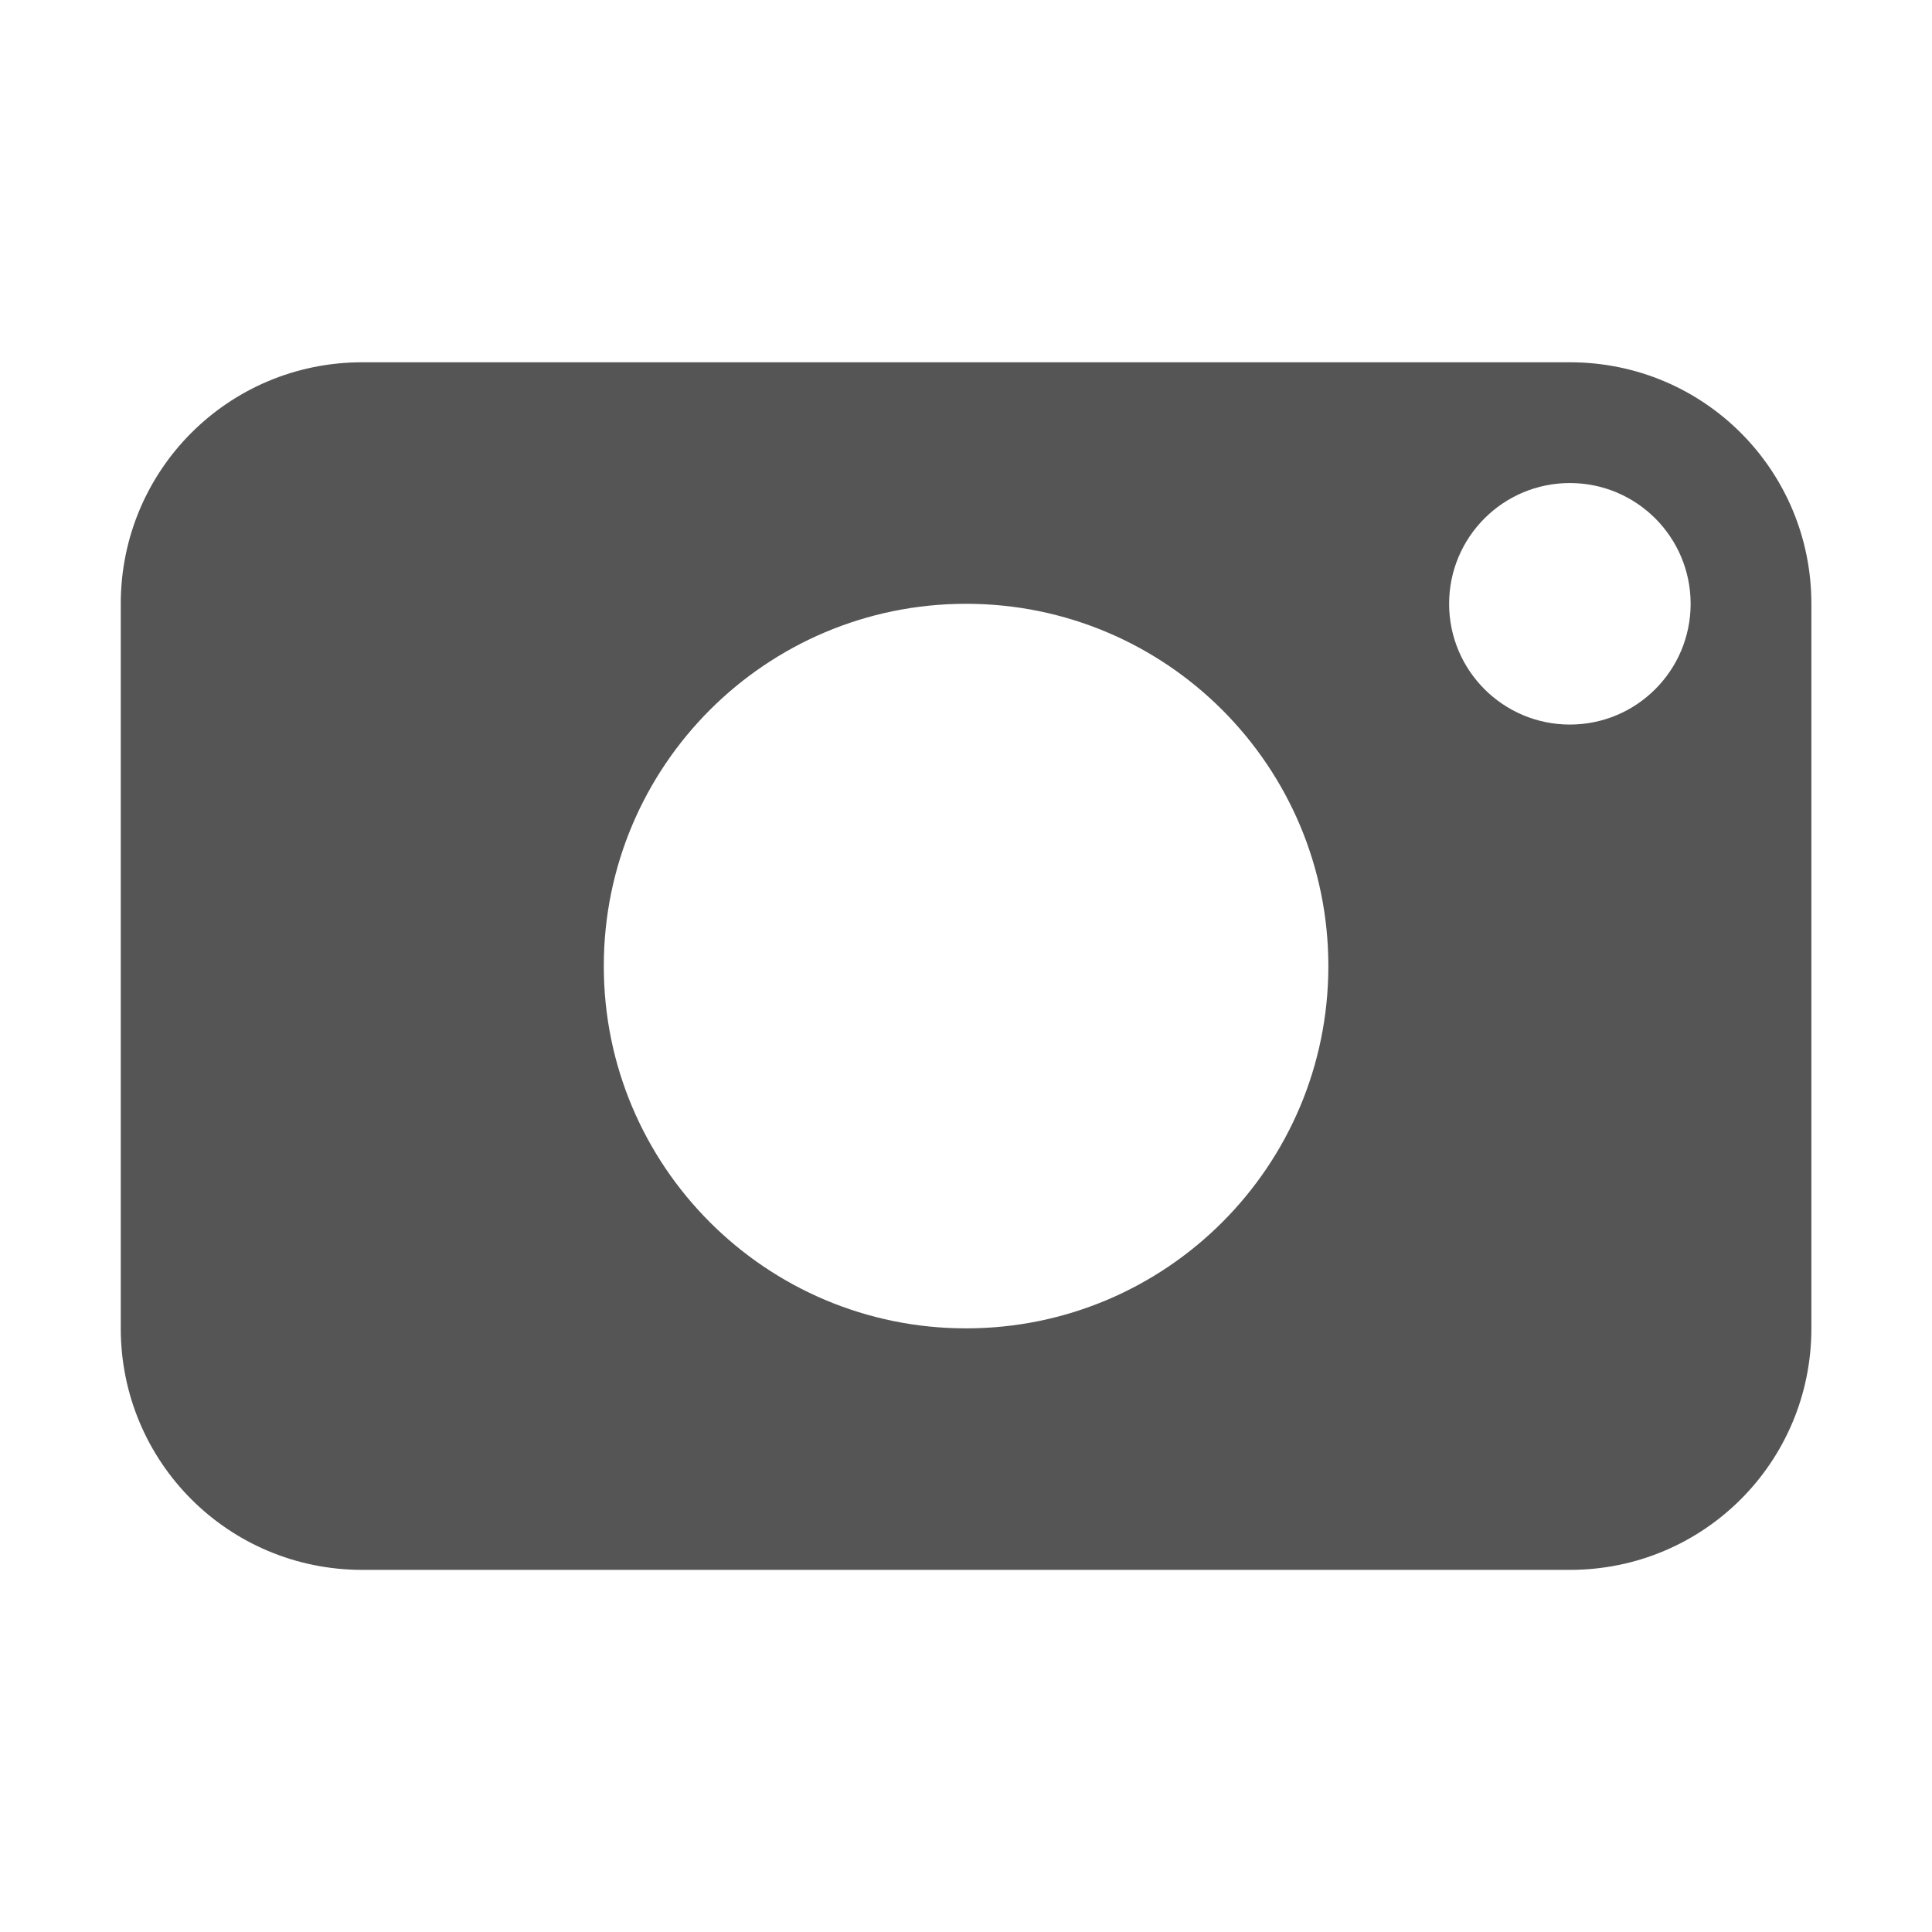
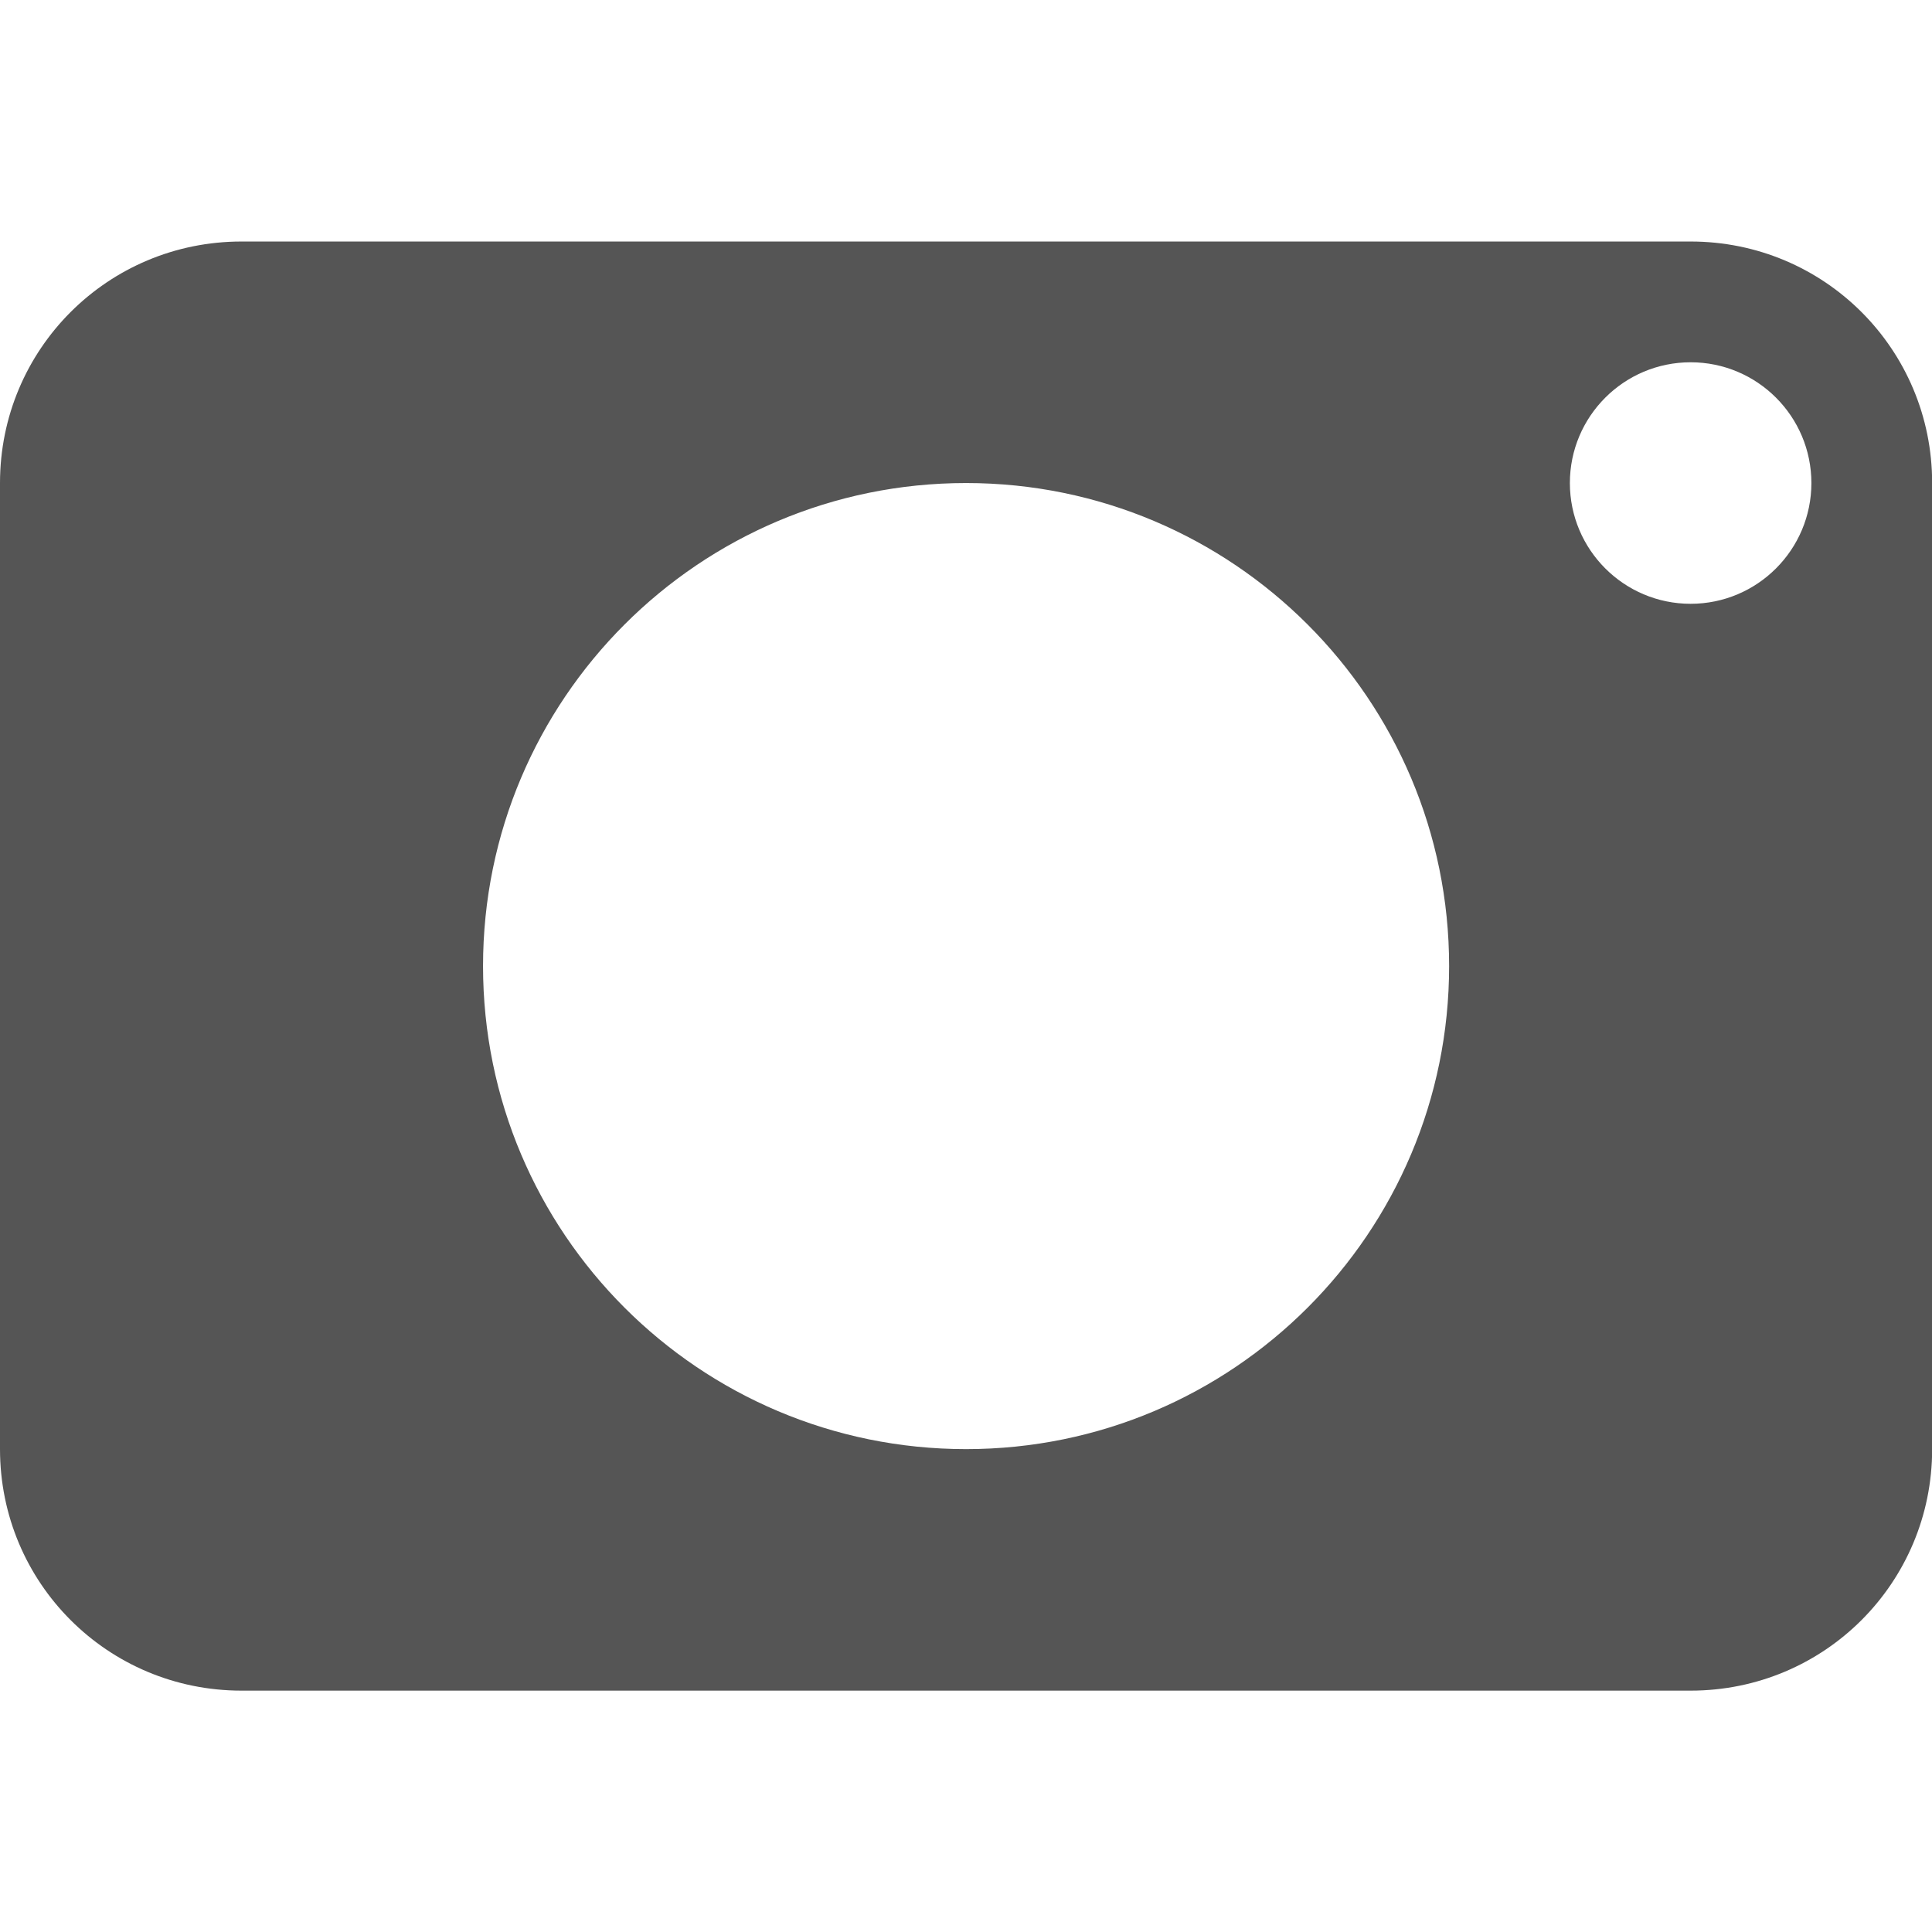
<svg xmlns="http://www.w3.org/2000/svg" width="16" height="16" viewBox="0 0 4.233 4.233" version="1.1" id="svg11945">
  <defs id="defs11942" />
-   <path id="rect12028" style="fill:#555555;stroke-width:1" d="M 3 3 C 1.892 3 1 3.892 1 5 L 1 11 C 1 12.108 1.892 13 3 13 L 13 13 C 14.108 13 15 12.108 15 11 L 15 5 C 15 3.892 14.108 3 13 3 L 3 3 z M 13 4 A 1 1 0 0 1 14 5 A 1 1 0 0 1 13 6 A 1 1 0 0 1 12 5 A 1 1 0 0 1 13 4 z M 8 5 A 3 3 0 0 1 11 8 A 3 3 0 0 1 8 11 A 3 3 0 0 1 5 8 A 3 3 0 0 1 8 5 z " transform="scale(0.2645833)" />
+   <path id="rect12028" style="fill:#555555;stroke-width:1" d="M 2 2 C 0.892 2 0 2.892 0 4 L 0 12 C 8.7399017e-17 13.108 0.892 14 2 14 L 14 14 C 15.108 14 16 13.108 16 12 L 16 4 C 16 2.892 15.108 2 14 2 L 2 2 z M 14 3 C 14.552 3 15 3.448 15 4 C 15 4.552 14.552 5 14 5 C 13.448 5 13 4.552 13 4 C 13 3.448 13.448 3 14 3 z M 8 4 A 4 4 0 0 1 12 8 A 4 4 0 0 1 8 12 A 4 4 0 0 1 4 8 A 4 4 0 0 1 8 4 z " transform="scale(0.2645833)" />
</svg>
